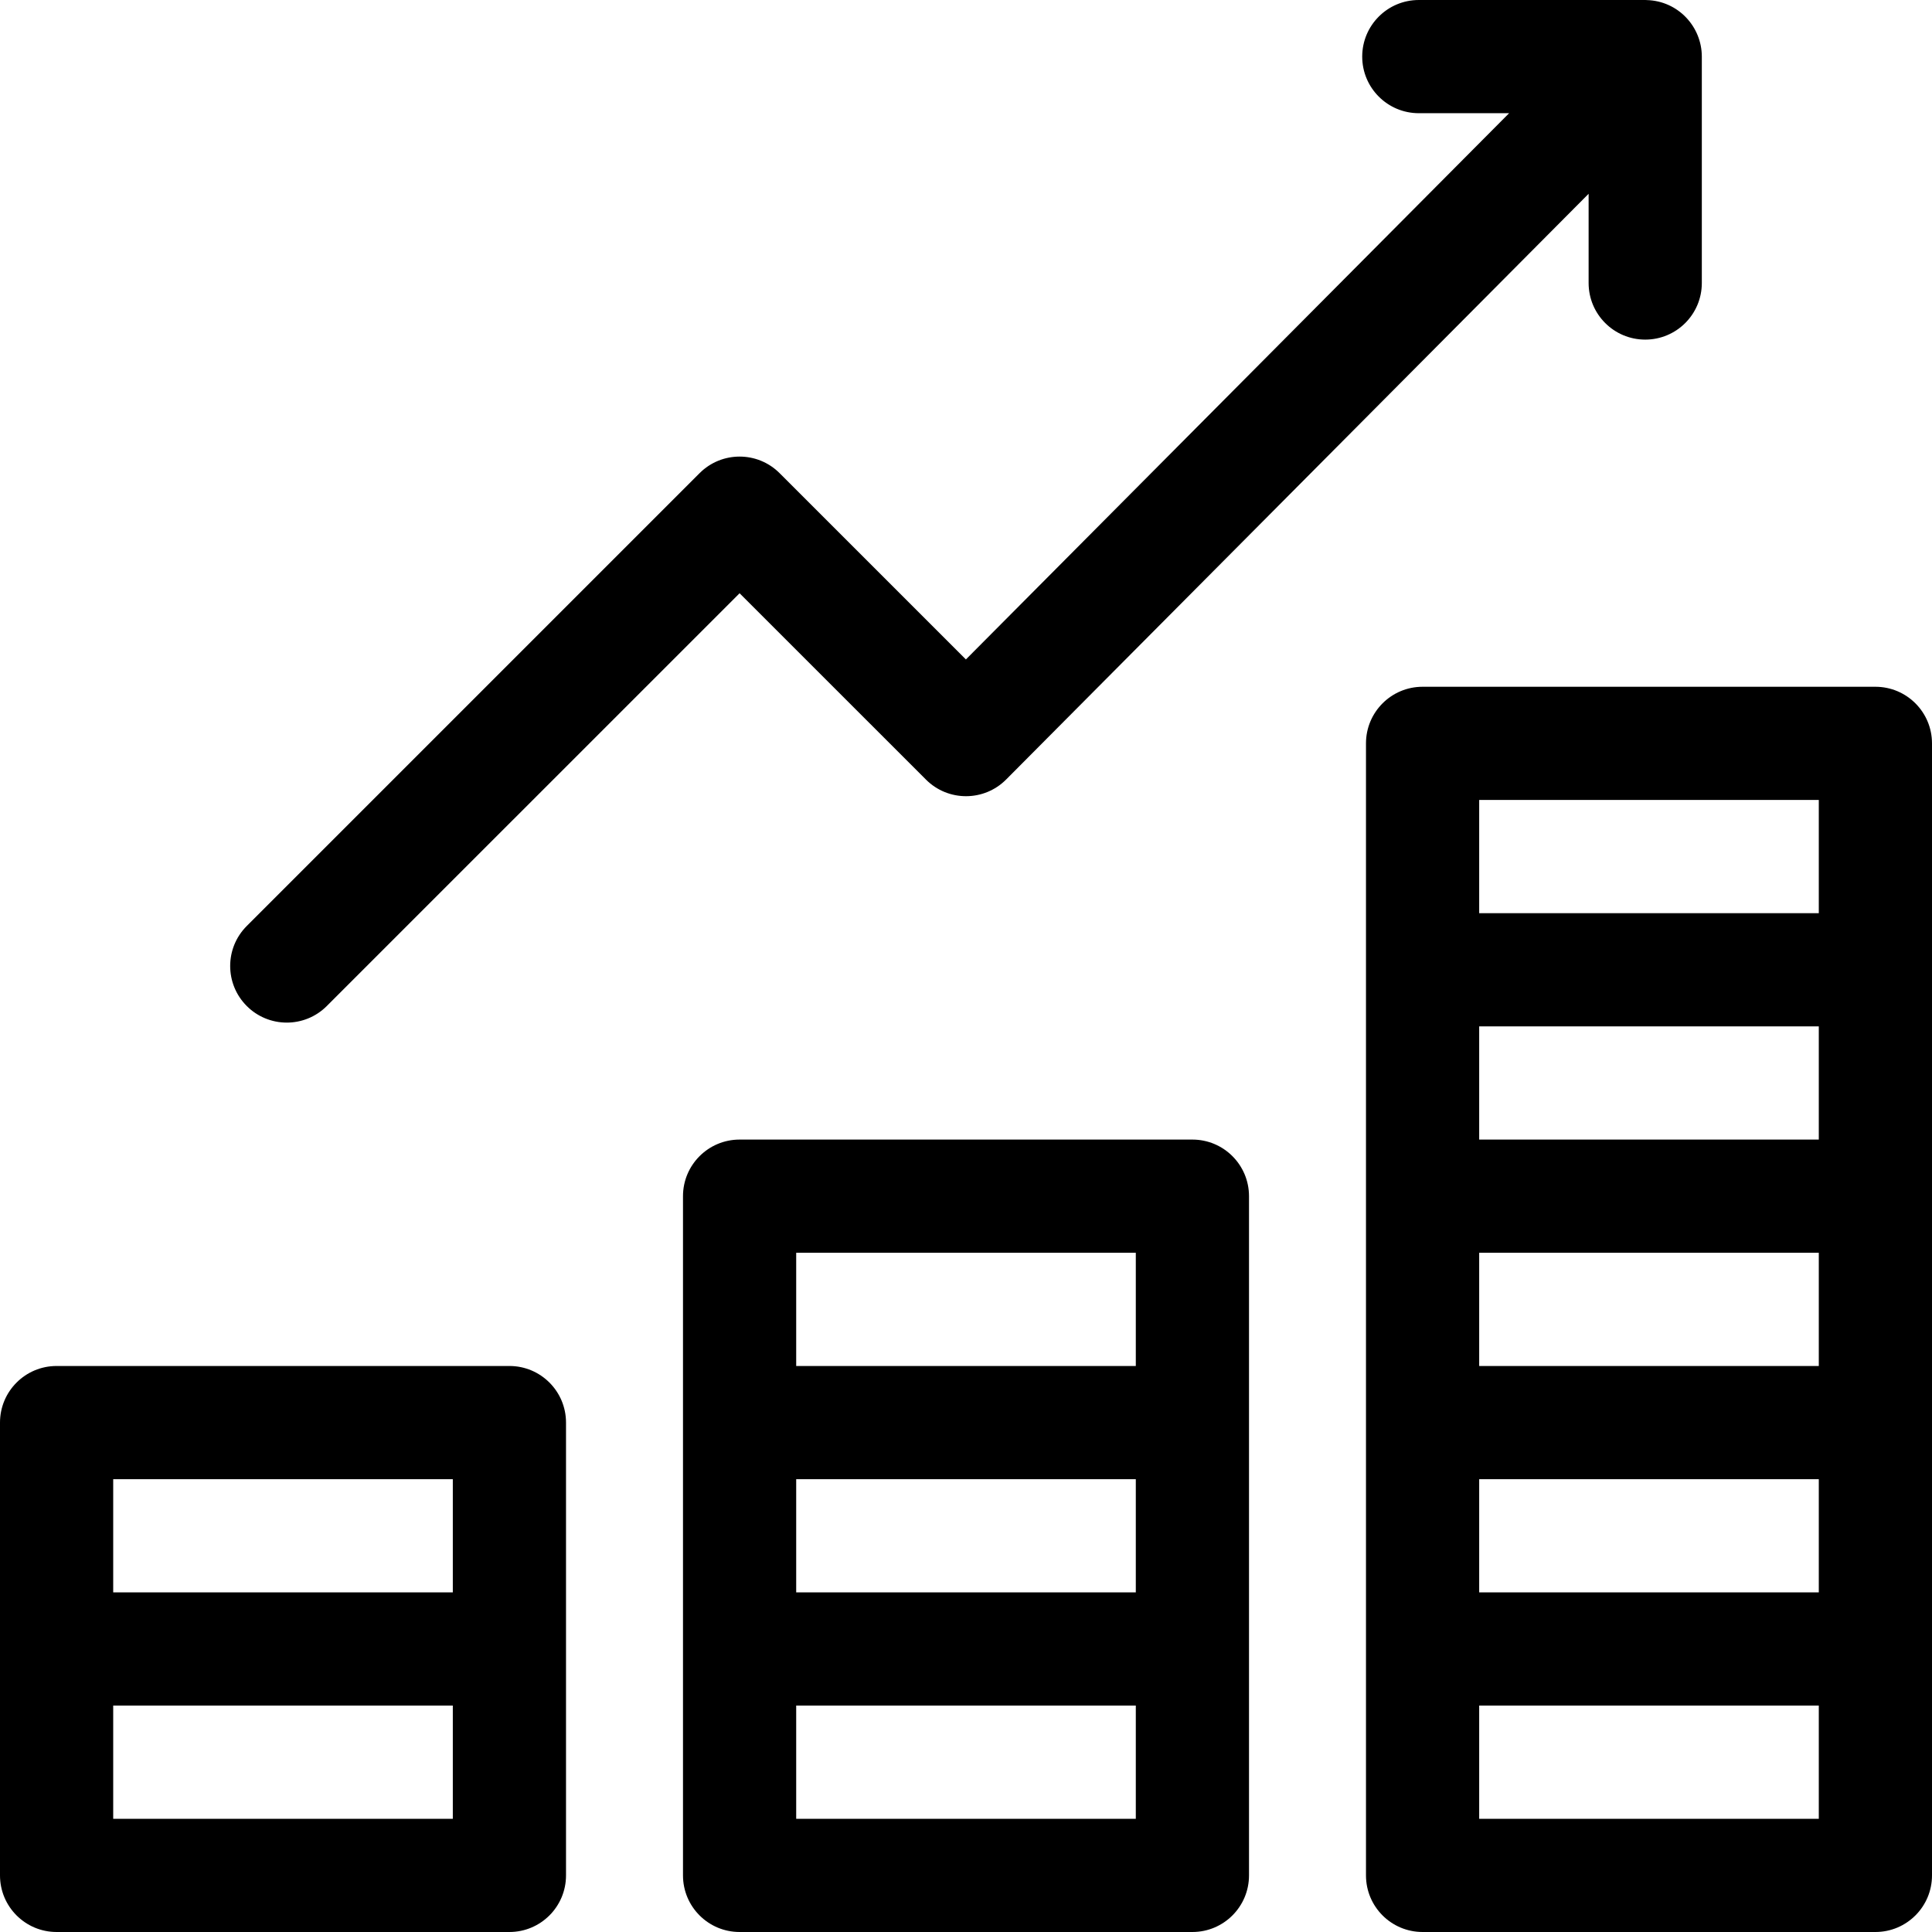
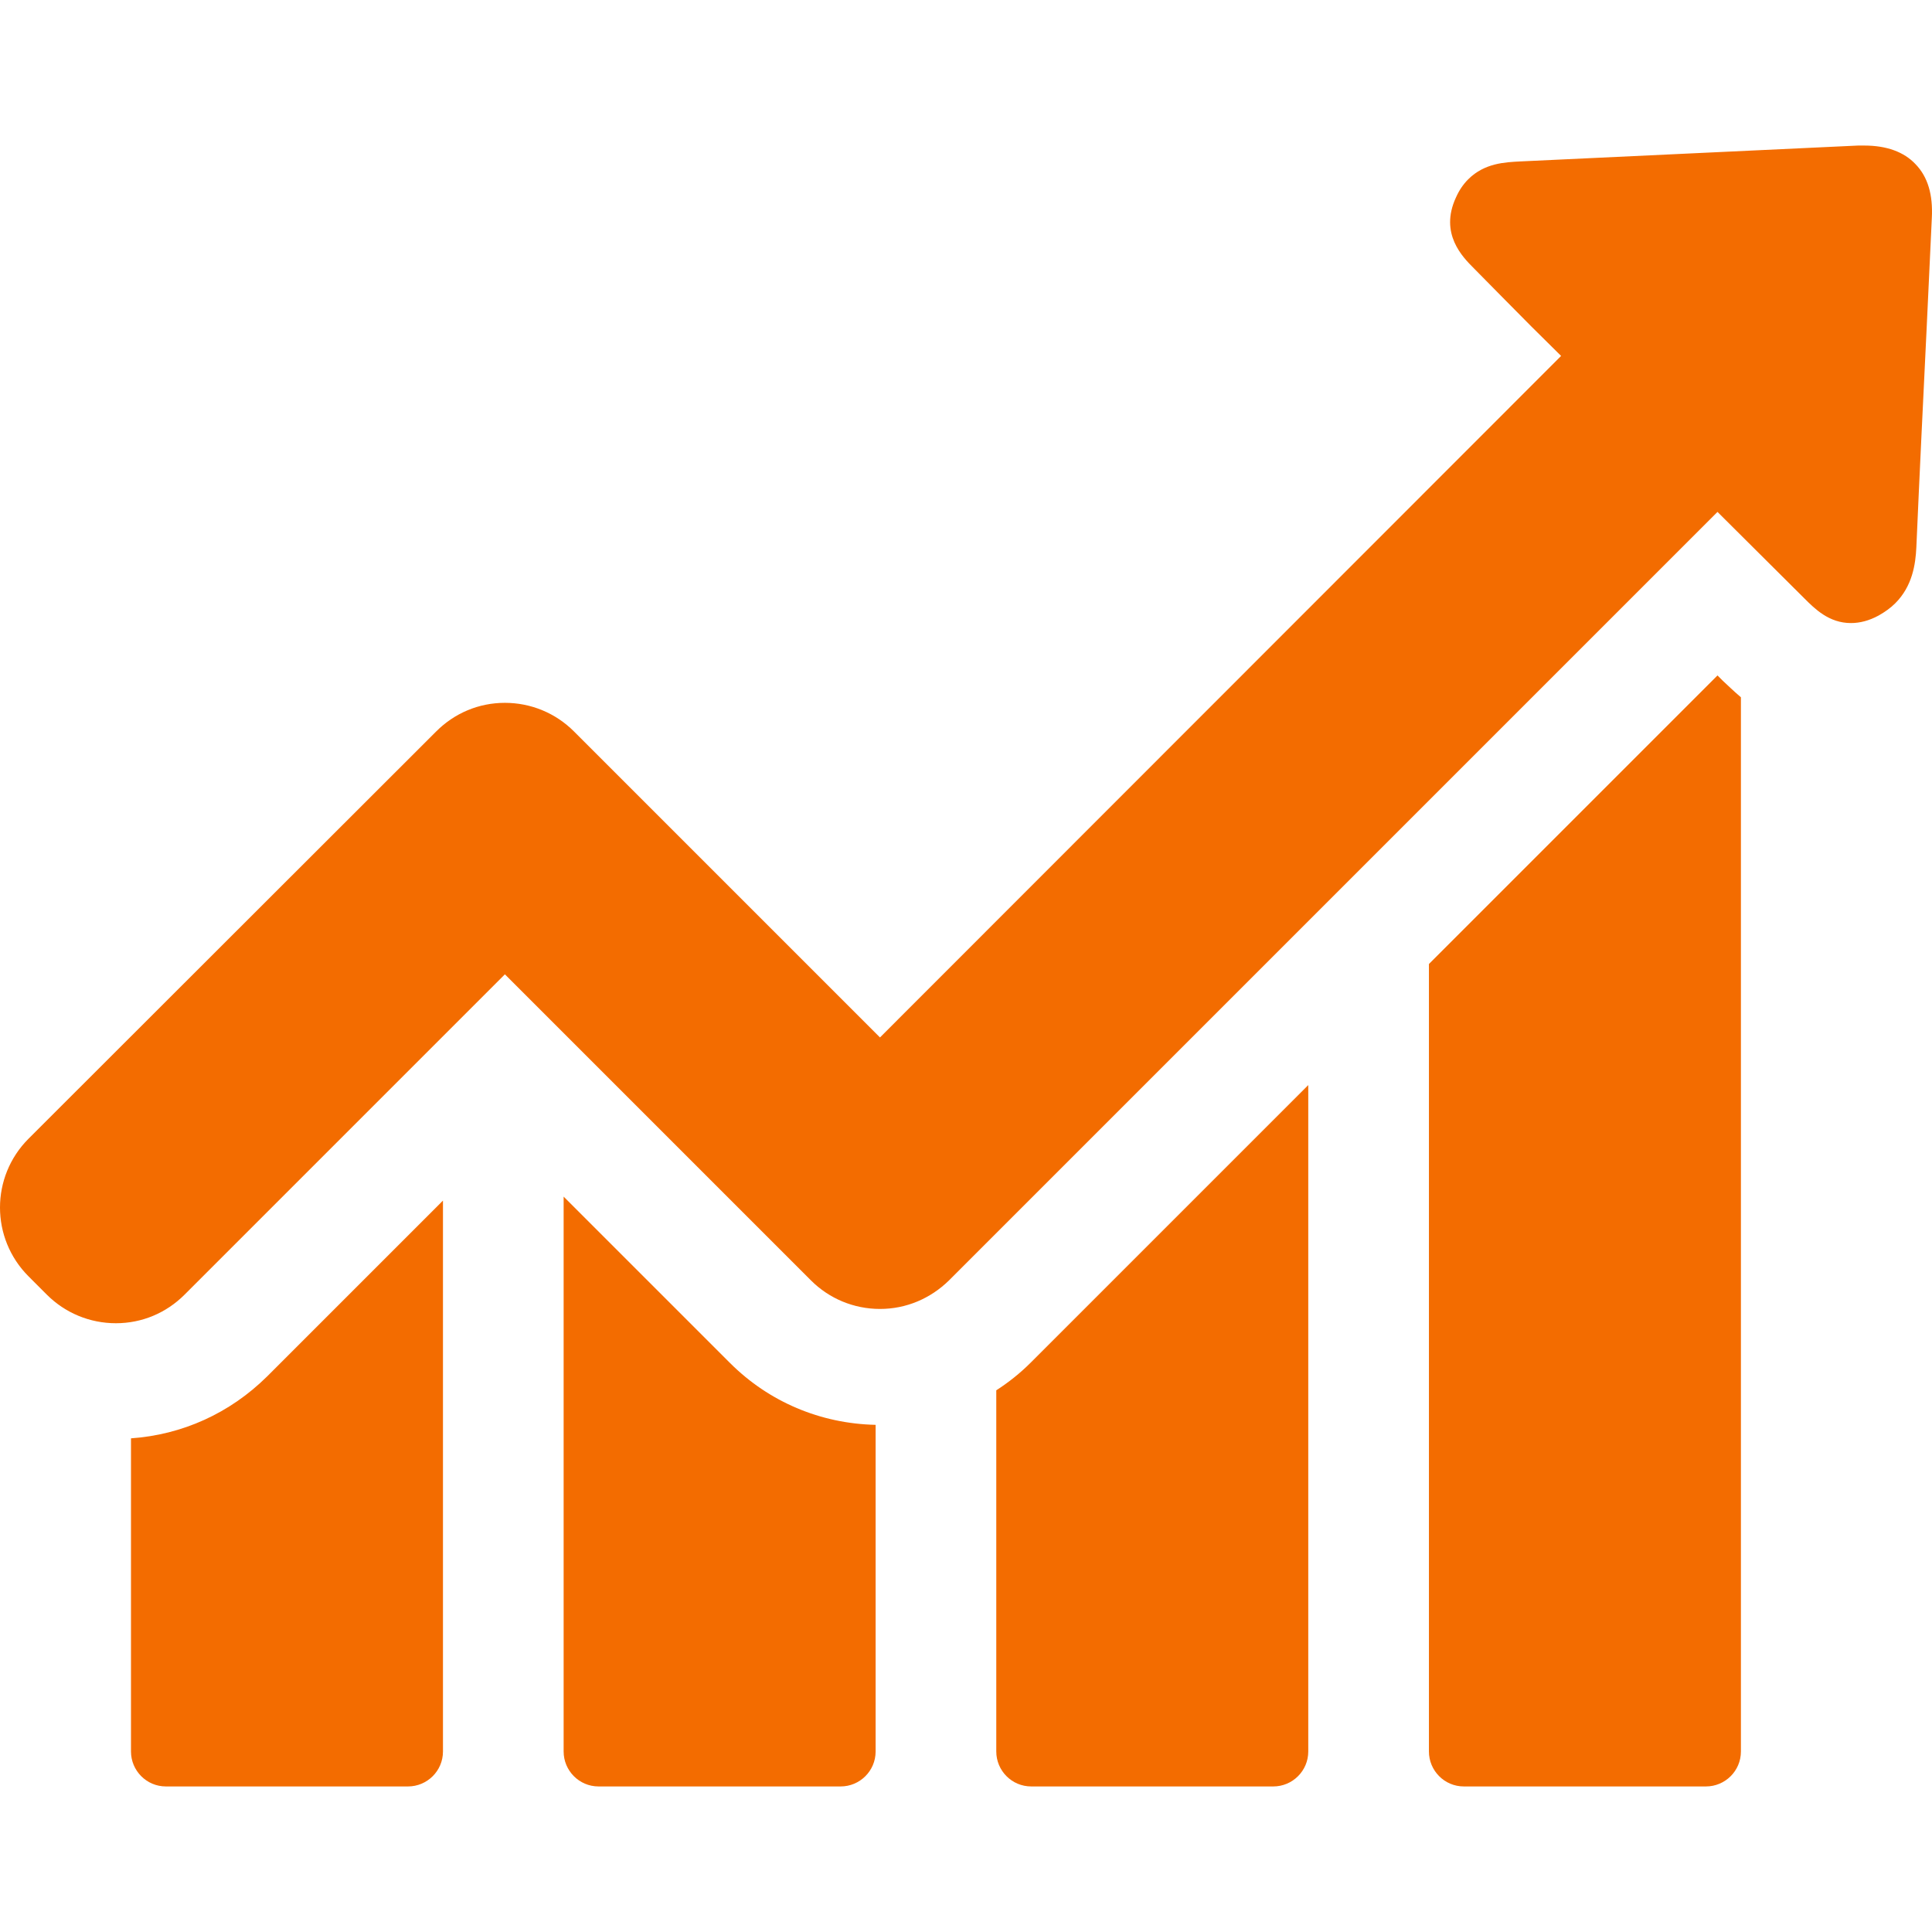
- <svg xmlns="http://www.w3.org/2000/svg" height="512pt" viewBox="0 0 512 512" width="512pt">
-   <path d="M135 362H15c-8.285 0-15 6.715-15 15v120c0 8.285 6.715 15 15 15h120c8.285 0 15-6.715 15-15V377c0-8.285-6.715-15-15-15zm-15 30v30H30v-30zm0 90H30v-30h90zm196-180H196c-8.285 0-15 6.715-15 15v180c0 8.285 6.715 15 15 15h120c8.285 0 15-6.715 15-15V317c0-8.285-6.715-15-15-15zm-105 90h90v30h-90zm90-60v30h-90v-30zm0 150h-90v-30h90zm196-300H377c-8.285 0-15 6.715-15 15v300c0 8.285 6.715 15 15 15h120c8.285 0 15-6.715 15-15V197c0-8.285-6.715-15-15-15zM392 362v-30h90v30zm90-60h-90v-30h90zm-90 90h90v30h-90zm90-180v30h-90v-30zm0 270h-90v-30h90zM76 271c3.84 0 7.68-1.465 10.605-4.395L196 157.215l49.395 49.39c5.87 5.872 15.39 5.856 21.242-.027L421 51.355V75c0 8.285 6.715 15 15 15s15-6.715 15-15V14.98C450.988 7.09 444.75.258 436.426.02c-.145 0-.281-.02-.426-.02h-60c-8.285 0-15 6.715-15 15s6.715 15 15 15h23.93L255.973 174.758l-49.368-49.363c-5.855-5.86-15.351-5.86-21.21 0l-120 120c-5.86 5.855-5.86 15.351 0 21.21A14.941 14.941 0 0 0 76 271zm0 0" />
+ <svg xmlns="http://www.w3.org/2000/svg" viewBox="0 0 486.742 486.742" width="512" height="512">
+   <g fill="#f36c00">
+     <path d="M33 362.371v78.9c0 4.8 3.9 8.8 8.8 8.8h61c4.8 0 8.8-3.9 8.8-8.8v-138.8l-44.3 44.3c-9.4 9.3-21.4 14.7-34.3 15.6zm109-60.9v139.8c0 4.8 3.9 8.8 8.8 8.8h61c4.8 0 8.8-3.9 8.8-8.8v-82.3c-13.9-.3-26.9-5.8-36.7-15.6l-41.9-41.9zm109 48.8v91c0 4.8 3.9 8.8 8.8 8.8h61c4.8 0 8.8-3.9 8.8-8.8v-167.9l-69.9 69.9c-2.7 2.7-5.6 5-8.7 7zm181.7-180.1l-72.7 72.7v198.4c0 4.8 3.9 8.8 8.8 8.8h61c4.8 0 8.8-3.9 8.8-8.8v-265.6c-2-1.7-3.5-3.2-4.6-4.2l-1.3-1.3z" />
+     <path d="M482.6 41.371c-2.9-3.1-7.3-4.7-12.9-4.7h-1.6c-28.4 1.3-56.7 2.7-85.1 4-3.8.2-9 .4-13.1 4.5-1.3 1.3-2.3 2.8-3.1 4.6-4.2 9.1 1.7 15 4.5 17.8l7.1 7.2c4.9 5 9.9 10 14.9 14.9l-171.6 171.7-77.1-77.1c-4.6-4.6-10.8-7.2-17.4-7.2-6.6 0-12.7 2.6-17.3 7.2L7.2 286.871c-9.6 9.6-9.6 25.1 0 34.7l4.6 4.6c4.6 4.6 10.8 7.2 17.4 7.2s12.7-2.6 17.3-7.2l80.7-80.7 77.1 77.1c4.6 4.6 10.8 7.2 17.4 7.2 6.6 0 12.7-2.6 17.4-7.2l193.6-193.6 21.9 21.8c2.6 2.6 6.2 6.2 11.7 6.2 2.3 0 4.6-.6 7-1.9 1.6-.9 3-1.9 4.2-3.1 4.3-4.3 5.1-9.8 5.3-14.1.8-18.4 1.7-36.8 2.6-55.3l1.3-27.7c.3-5.8-1-10.3-4.1-13.5z" />
+   </g>
</svg>
